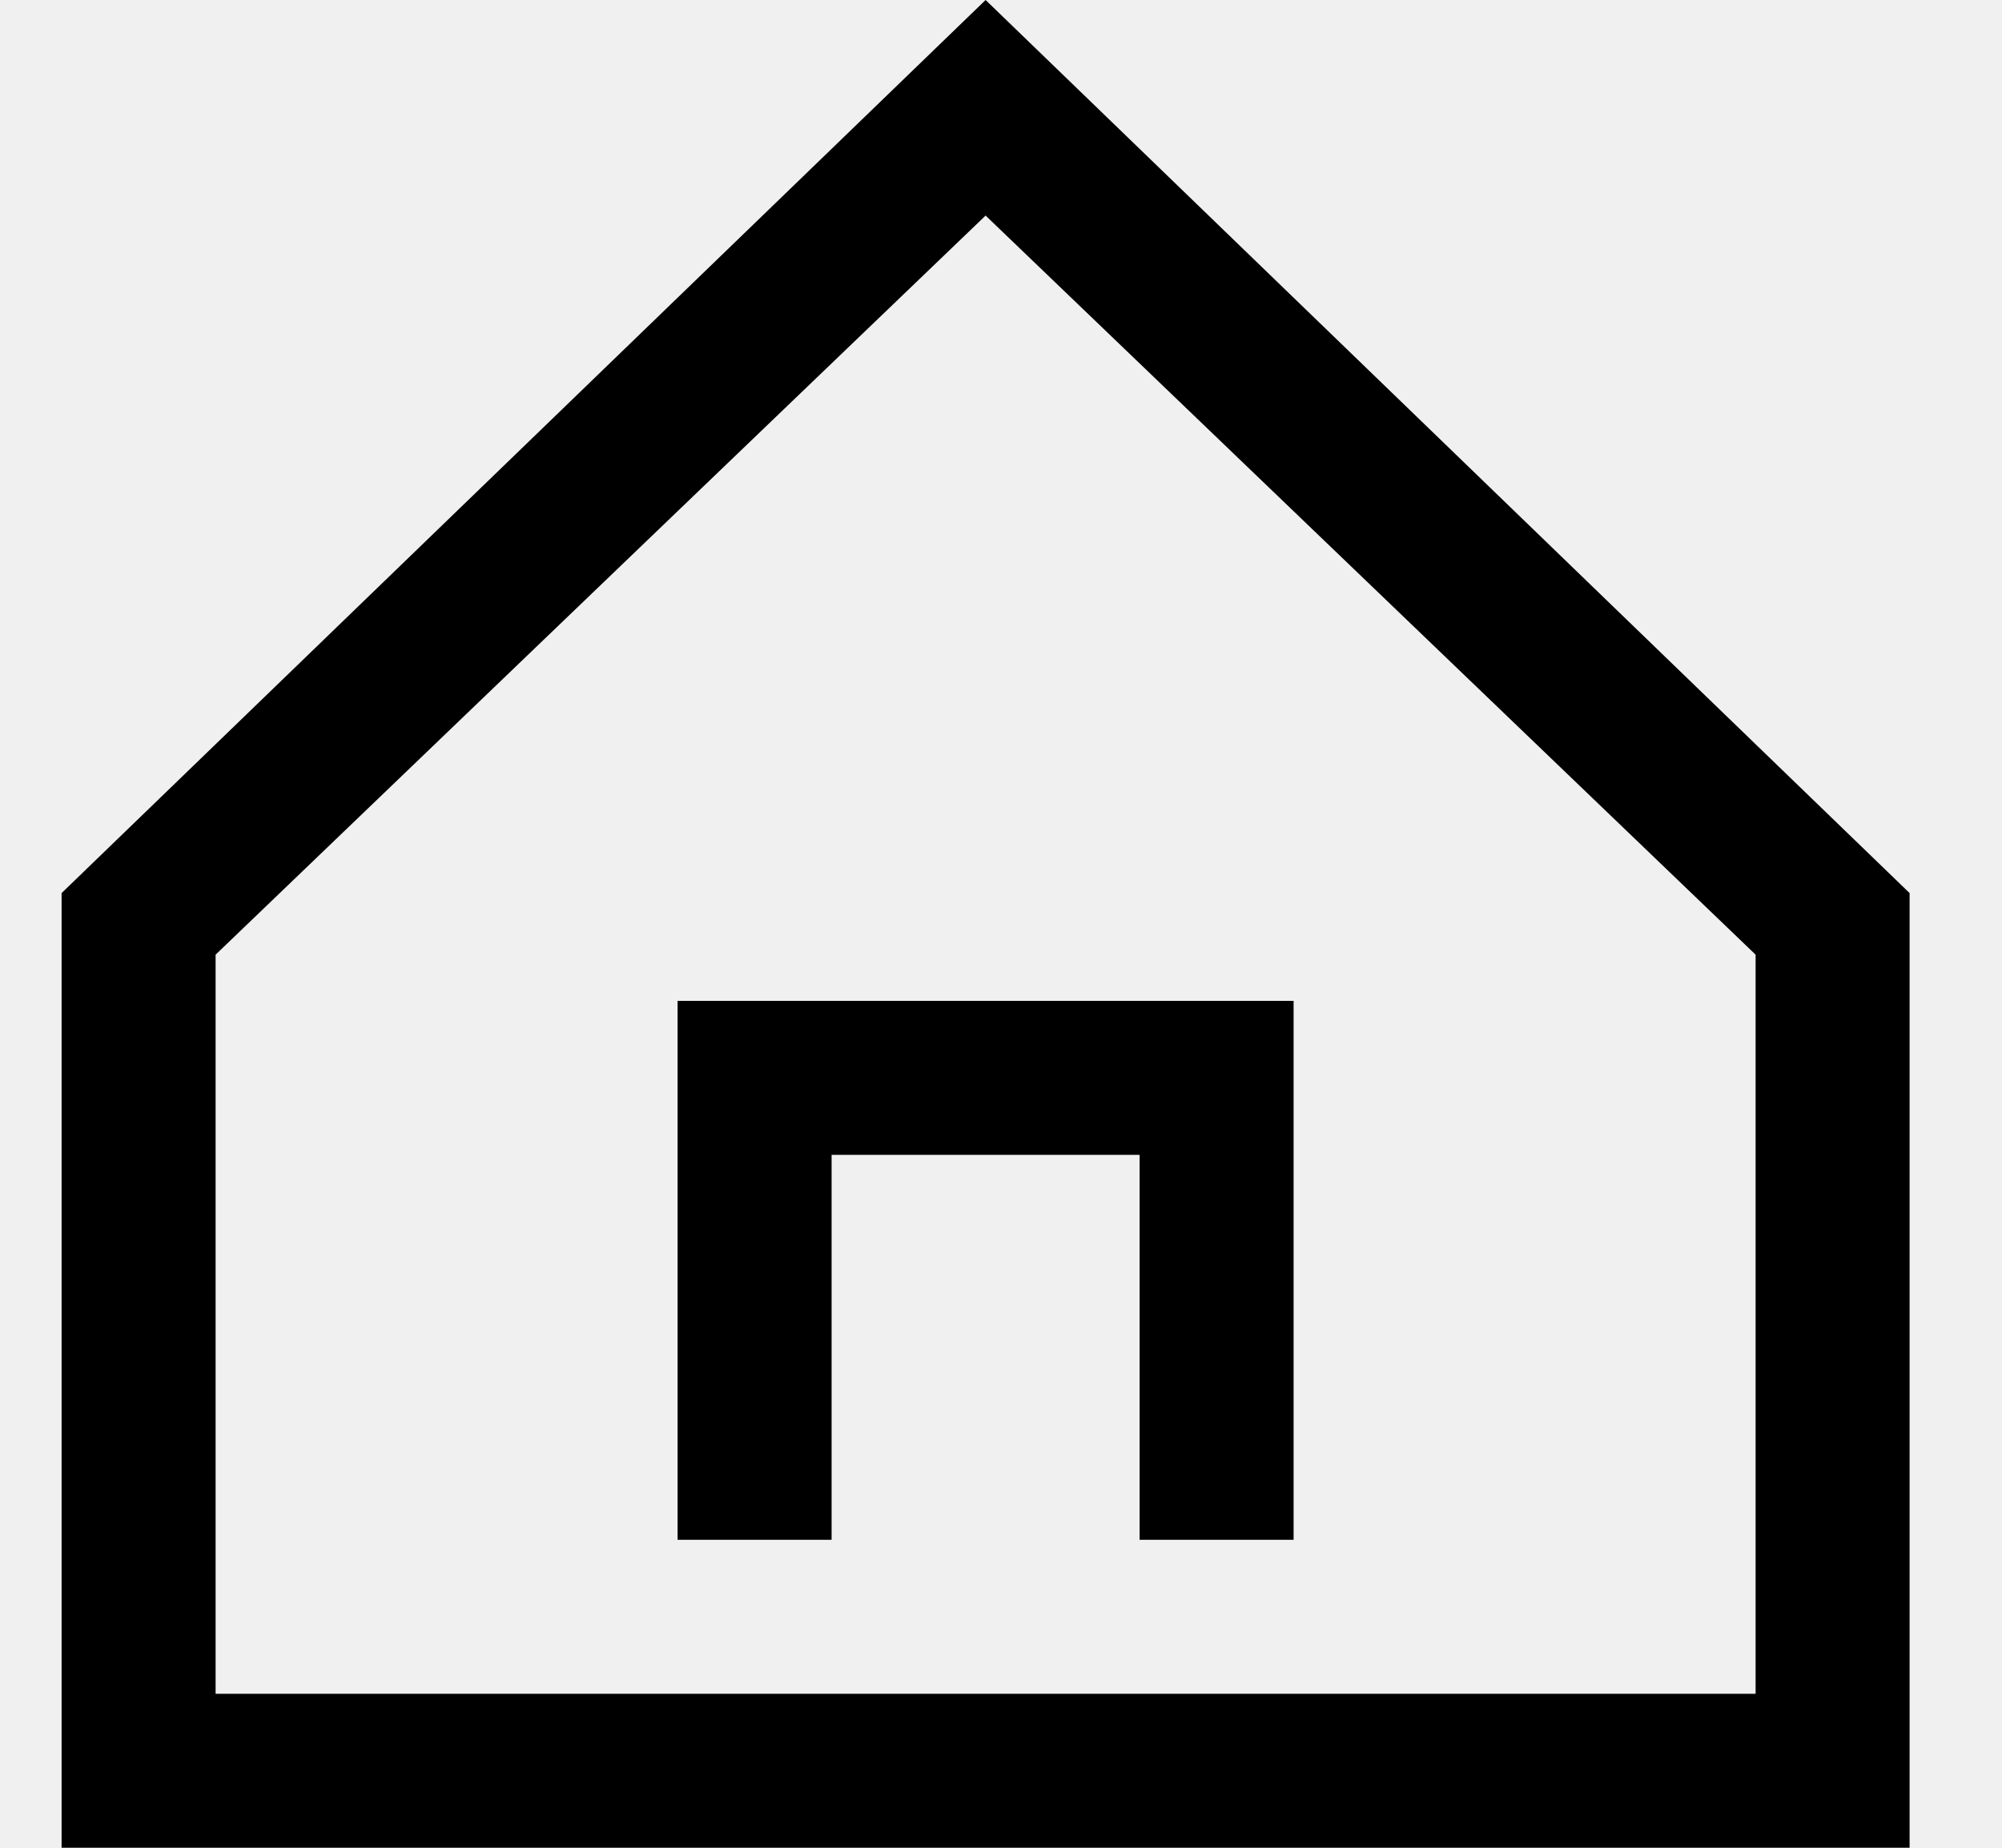
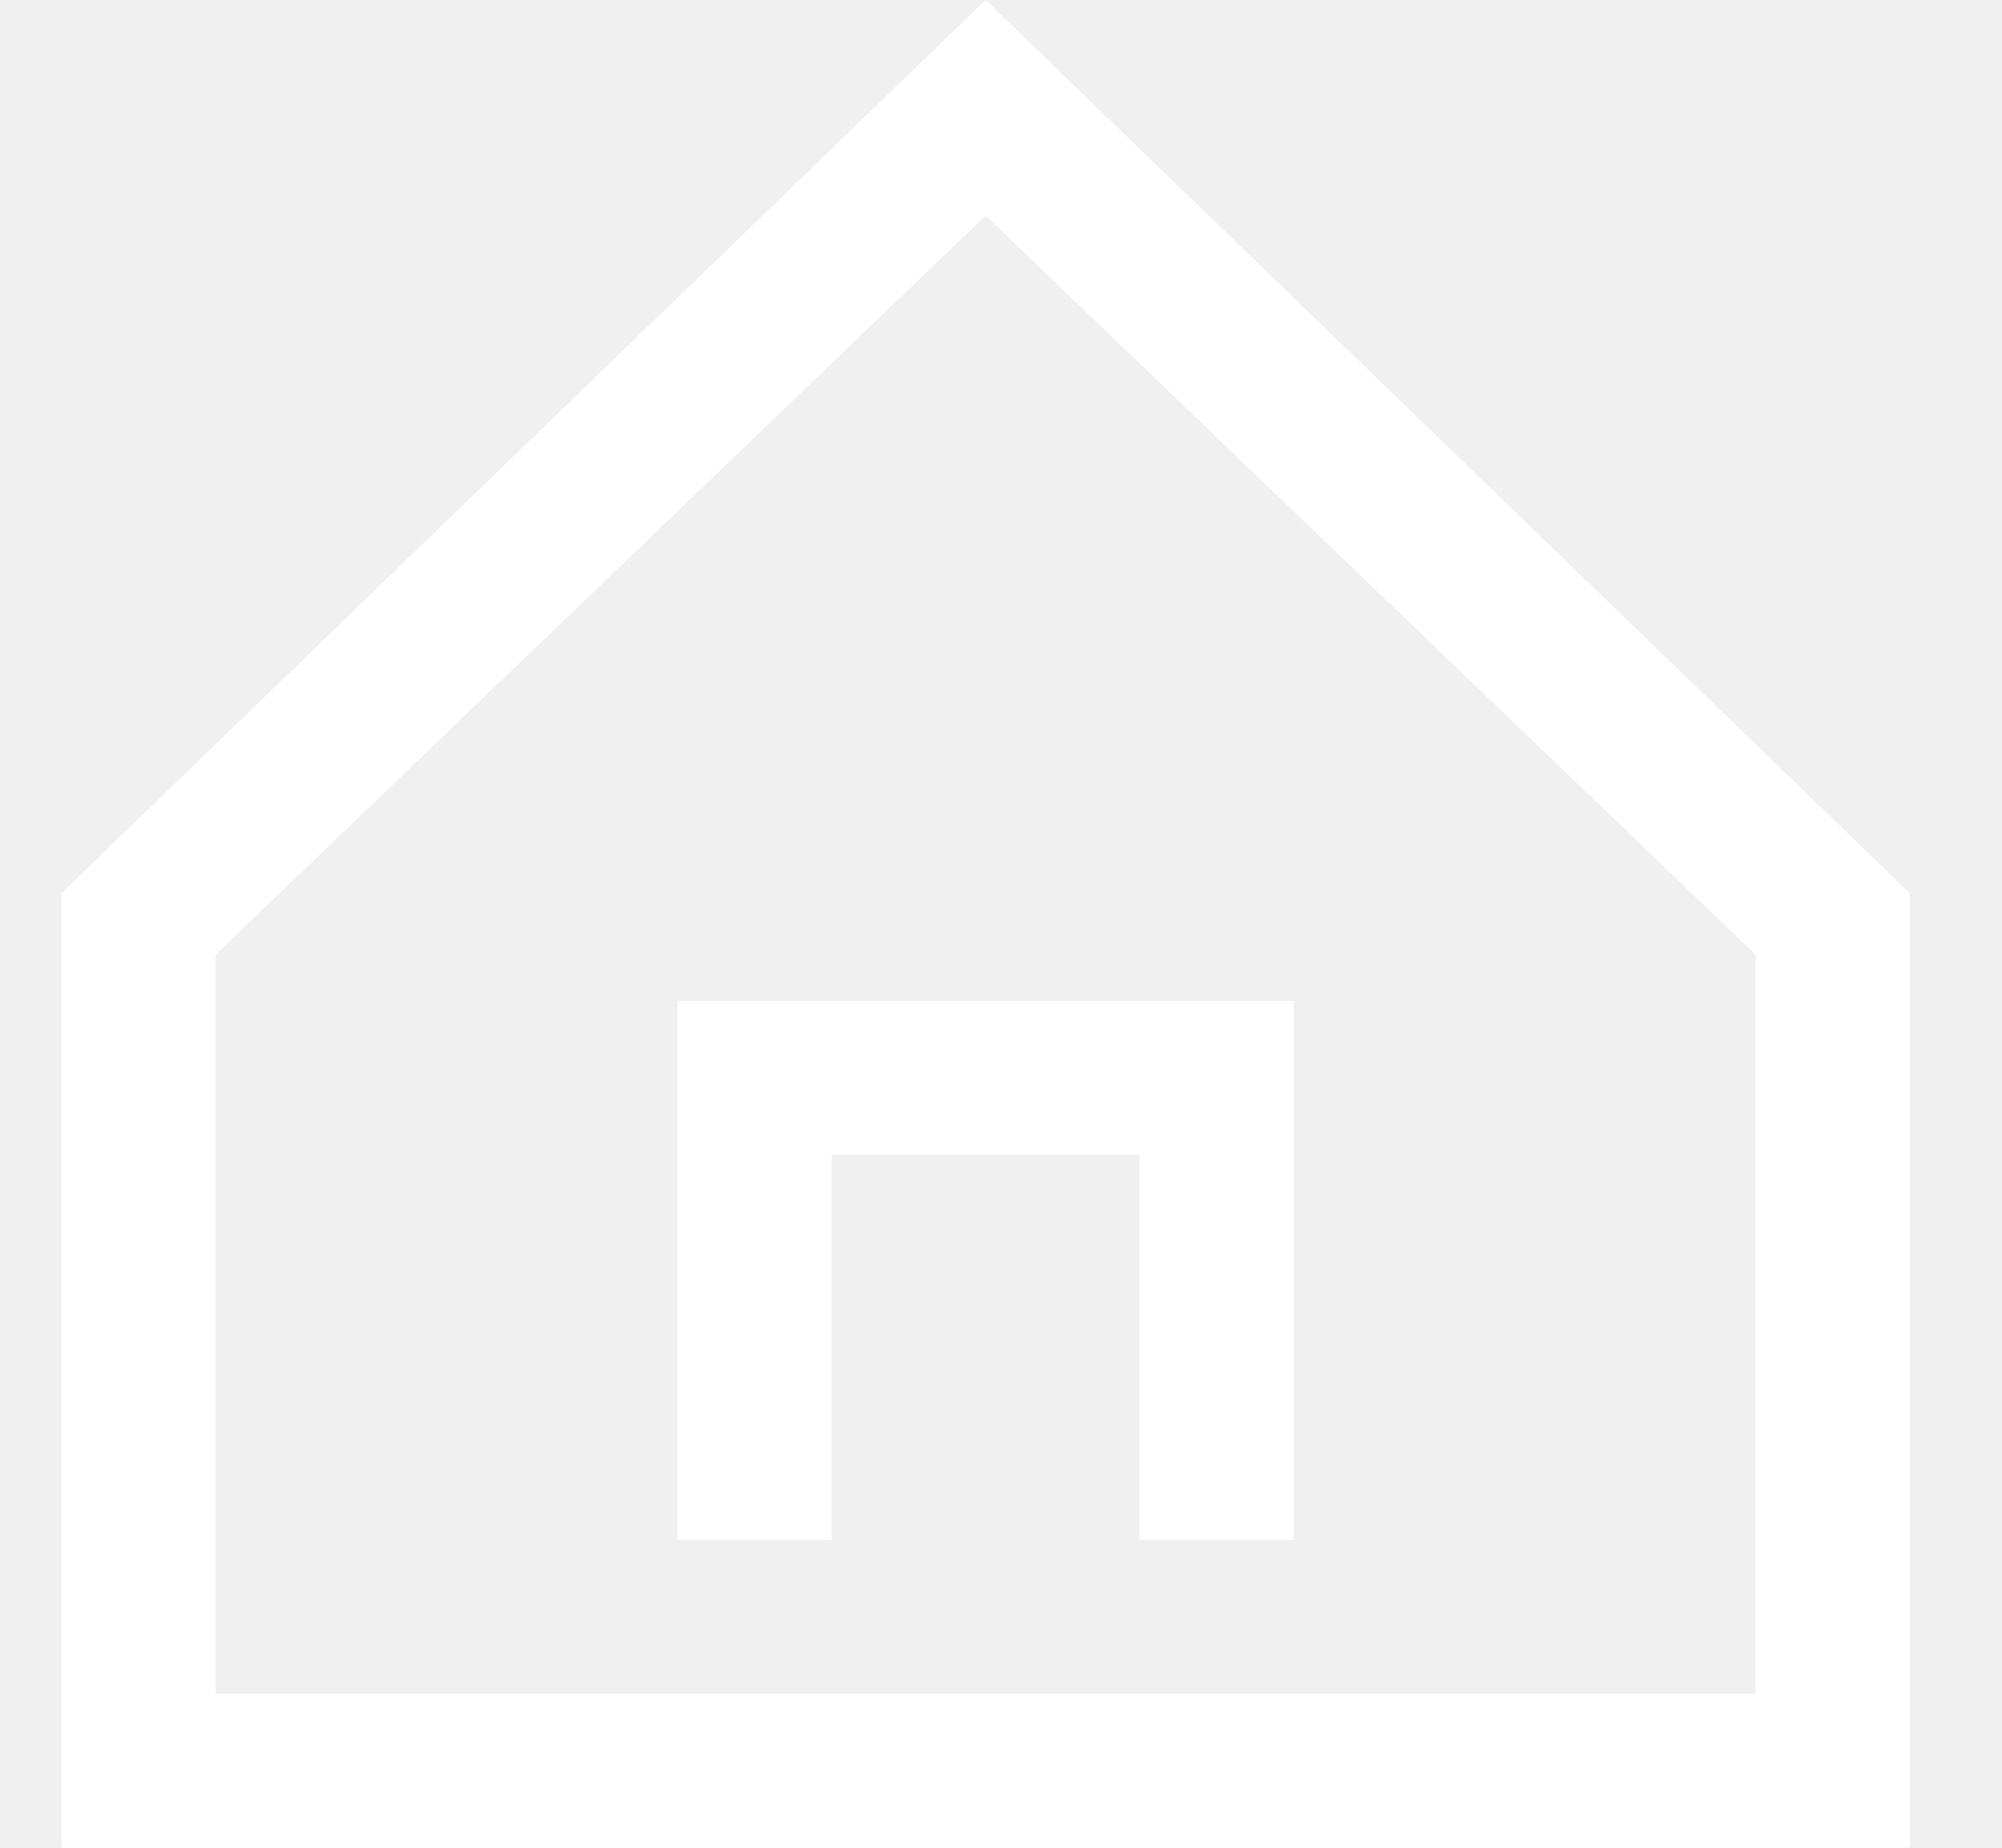
<svg xmlns="http://www.w3.org/2000/svg" width="13" height="12" fill="none">
-   <path fill="#000" d="m6.4 0-6 5.8V12h12V5.8L6.4 0Zm5 11h-10V6.2l5-4.8 5 4.8V11Z" />
-   <path fill="#000" d="M4.4 10h1V7.5h2V10h1V6.5h-4V10Z" />
+   <path fill="#FFFFFF" d="m6.4 0-6 5.8V12h12V5.8L6.4 0Zm5 11h-10V6.2l5-4.8 5 4.8V11Z" />
+   <path fill="#FFFFFF" d="M4.4 10h1V7.5h2V10h1V6.5h-4V10Z" />
</svg>
